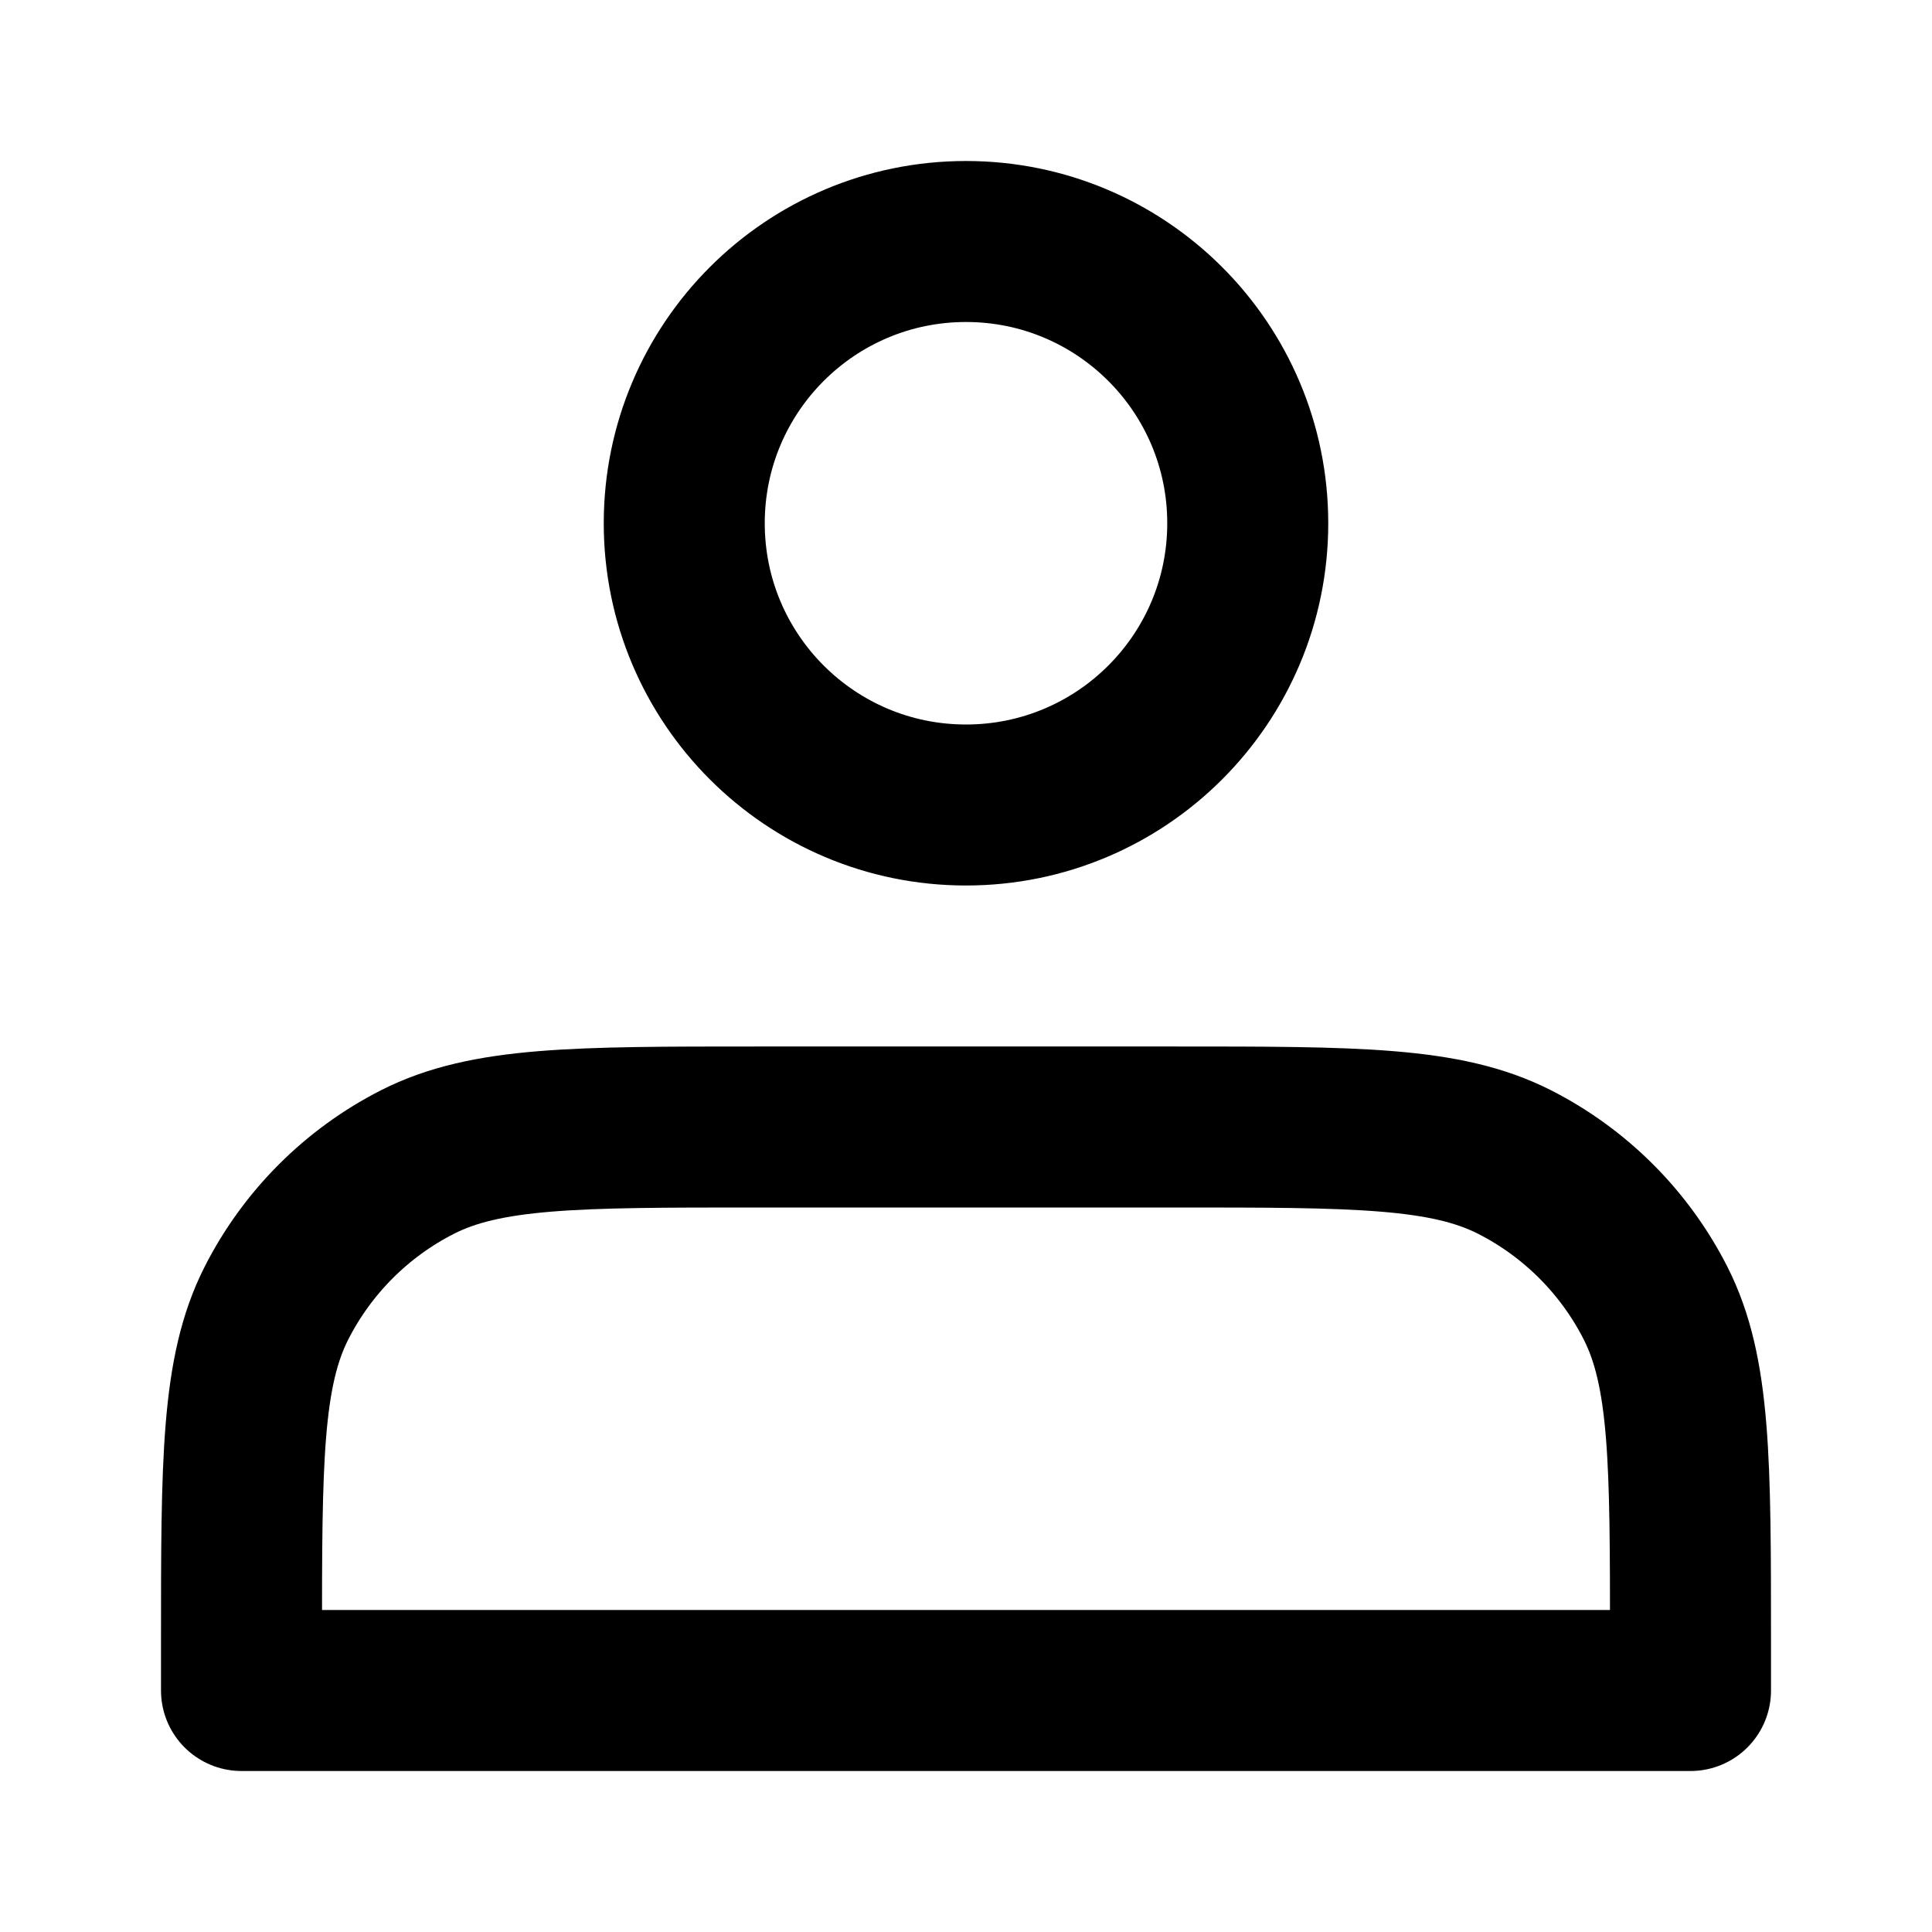
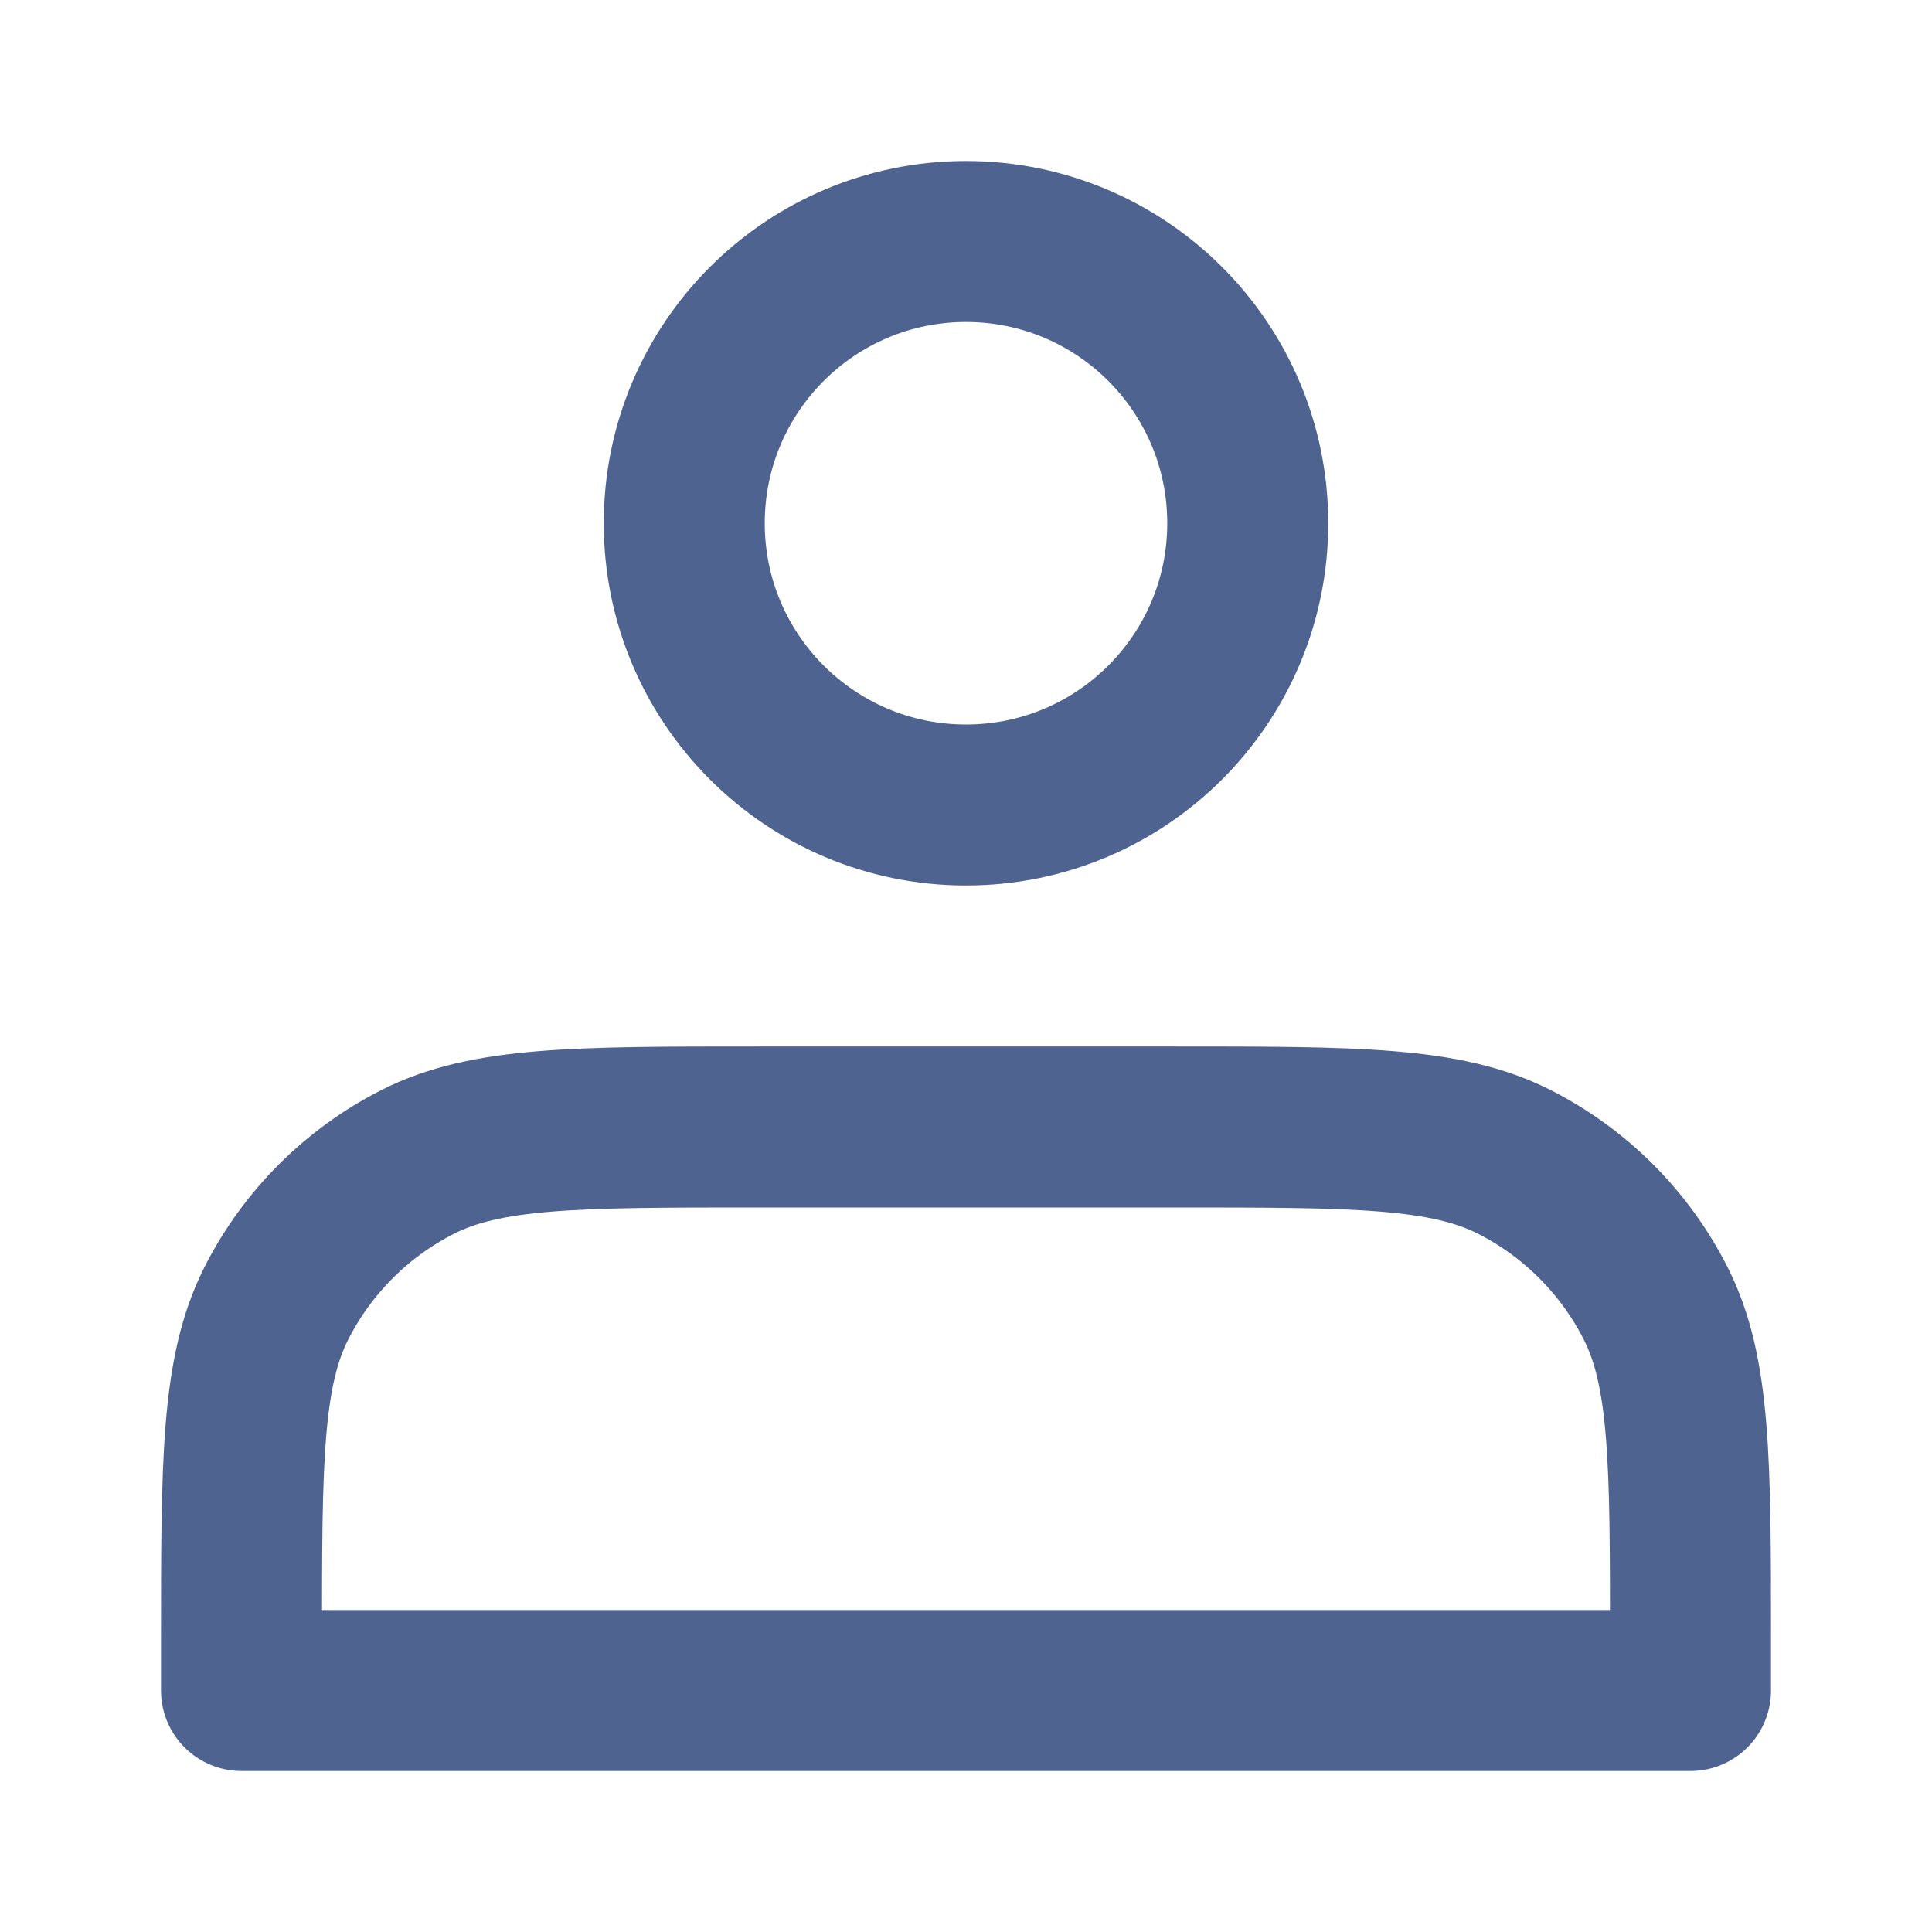
- <svg xmlns="http://www.w3.org/2000/svg" width="1em" height="1em" viewBox="0 0 48 48">
-   <path fill="none" stroke="currentColor" stroke-linecap="round" stroke-linejoin="round" stroke-width="4" d="M24 20a7 7 0 1 0 0-14a7 7 0 0 0 0 14M6 40.8V42h36v-1.2c0-4.48 0-6.72-.872-8.432a8 8 0 0 0-3.496-3.496C35.92 28 33.68 28 29.2 28H18.8c-4.48 0-6.72 0-8.432.872a8 8 0 0 0-3.496 3.496C6 34.08 6 36.32 6 40.8" />
+ <svg xmlns="http://www.w3.org/2000/svg" width="24" height="24" viewBox="0 0 48 48">
+   <path fill="none" stroke="#4f6391" stroke-linecap="round" stroke-linejoin="round" stroke-width="4" d="M24 20a7 7 0 1 0 0-14a7 7 0 0 0 0 14M6 40.8V42h36v-1.2c0-4.48 0-6.72-.872-8.432a8 8 0 0 0-3.496-3.496C35.92 28 33.68 28 29.2 28H18.8c-4.48 0-6.72 0-8.432.872a8 8 0 0 0-3.496 3.496C6 34.08 6 36.32 6 40.8" />
</svg>
